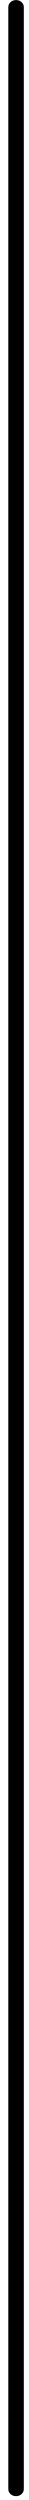
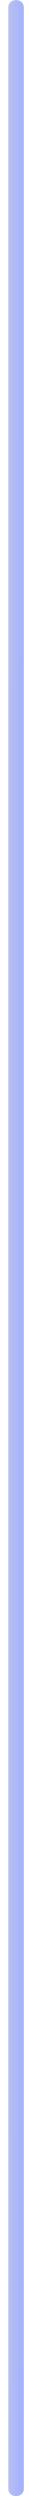
<svg xmlns="http://www.w3.org/2000/svg" width="3" height="267" viewBox="0 0 3 267" fill="none">
  <path d="M1.715 0.004C1.257 0.004 0.887 0.339 0.887 0.754V265.841C0.887 266.256 1.257 266.591 1.715 266.591C2.173 266.591 2.543 266.256 2.543 265.841V0.754C2.543 0.339 2.173 0.004 1.715 0.004Z" fill="url(#paint0_linear_3845_64856)" />
  <defs>
    <linearGradient id="paint0_linear_3845_64856" x1="0.887" y1="0.004" x2="2.604" y2="0.005" gradientUnits="userSpaceOnUse">
-       <stop offset="0.006" stopColor="#B9C1EC" />
-       <stop offset="1" stopColor="#A3B1FF" />
+       <stop offset="0.006" stop-color="#B9C1EC" />
+       <stop offset="1" stop-color="#A3B1FF" />
    </linearGradient>
  </defs>
</svg>
